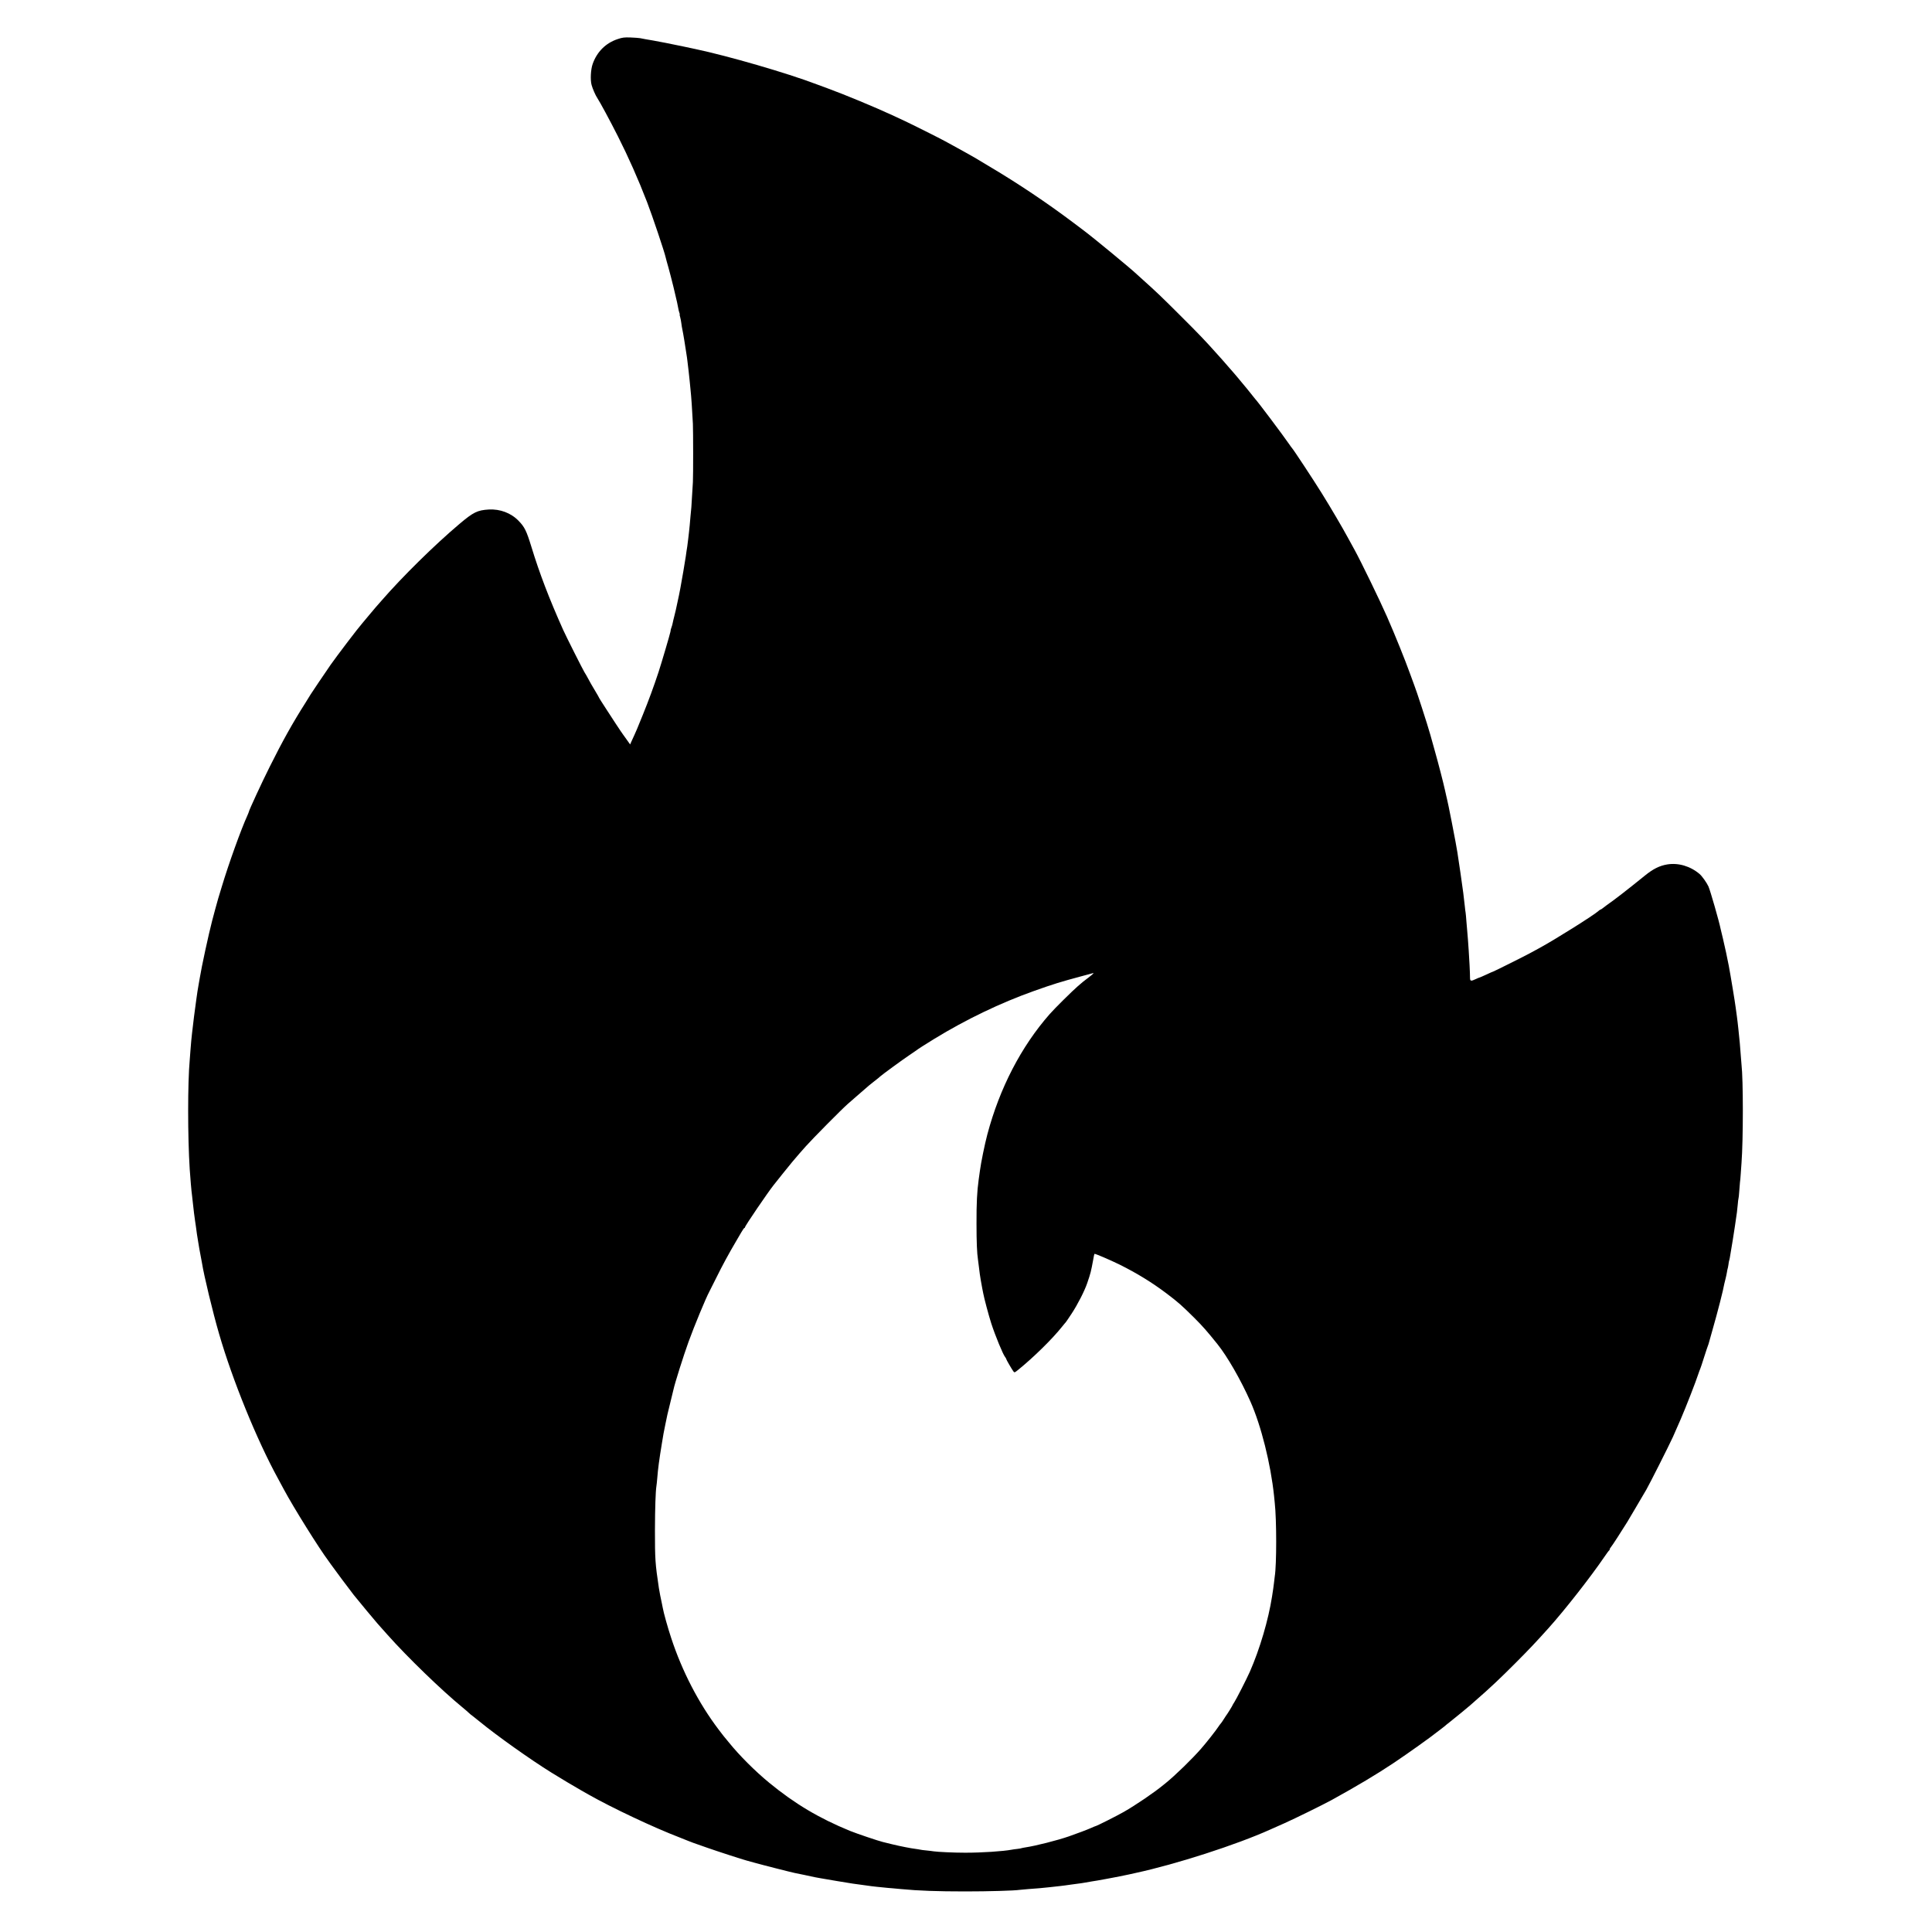
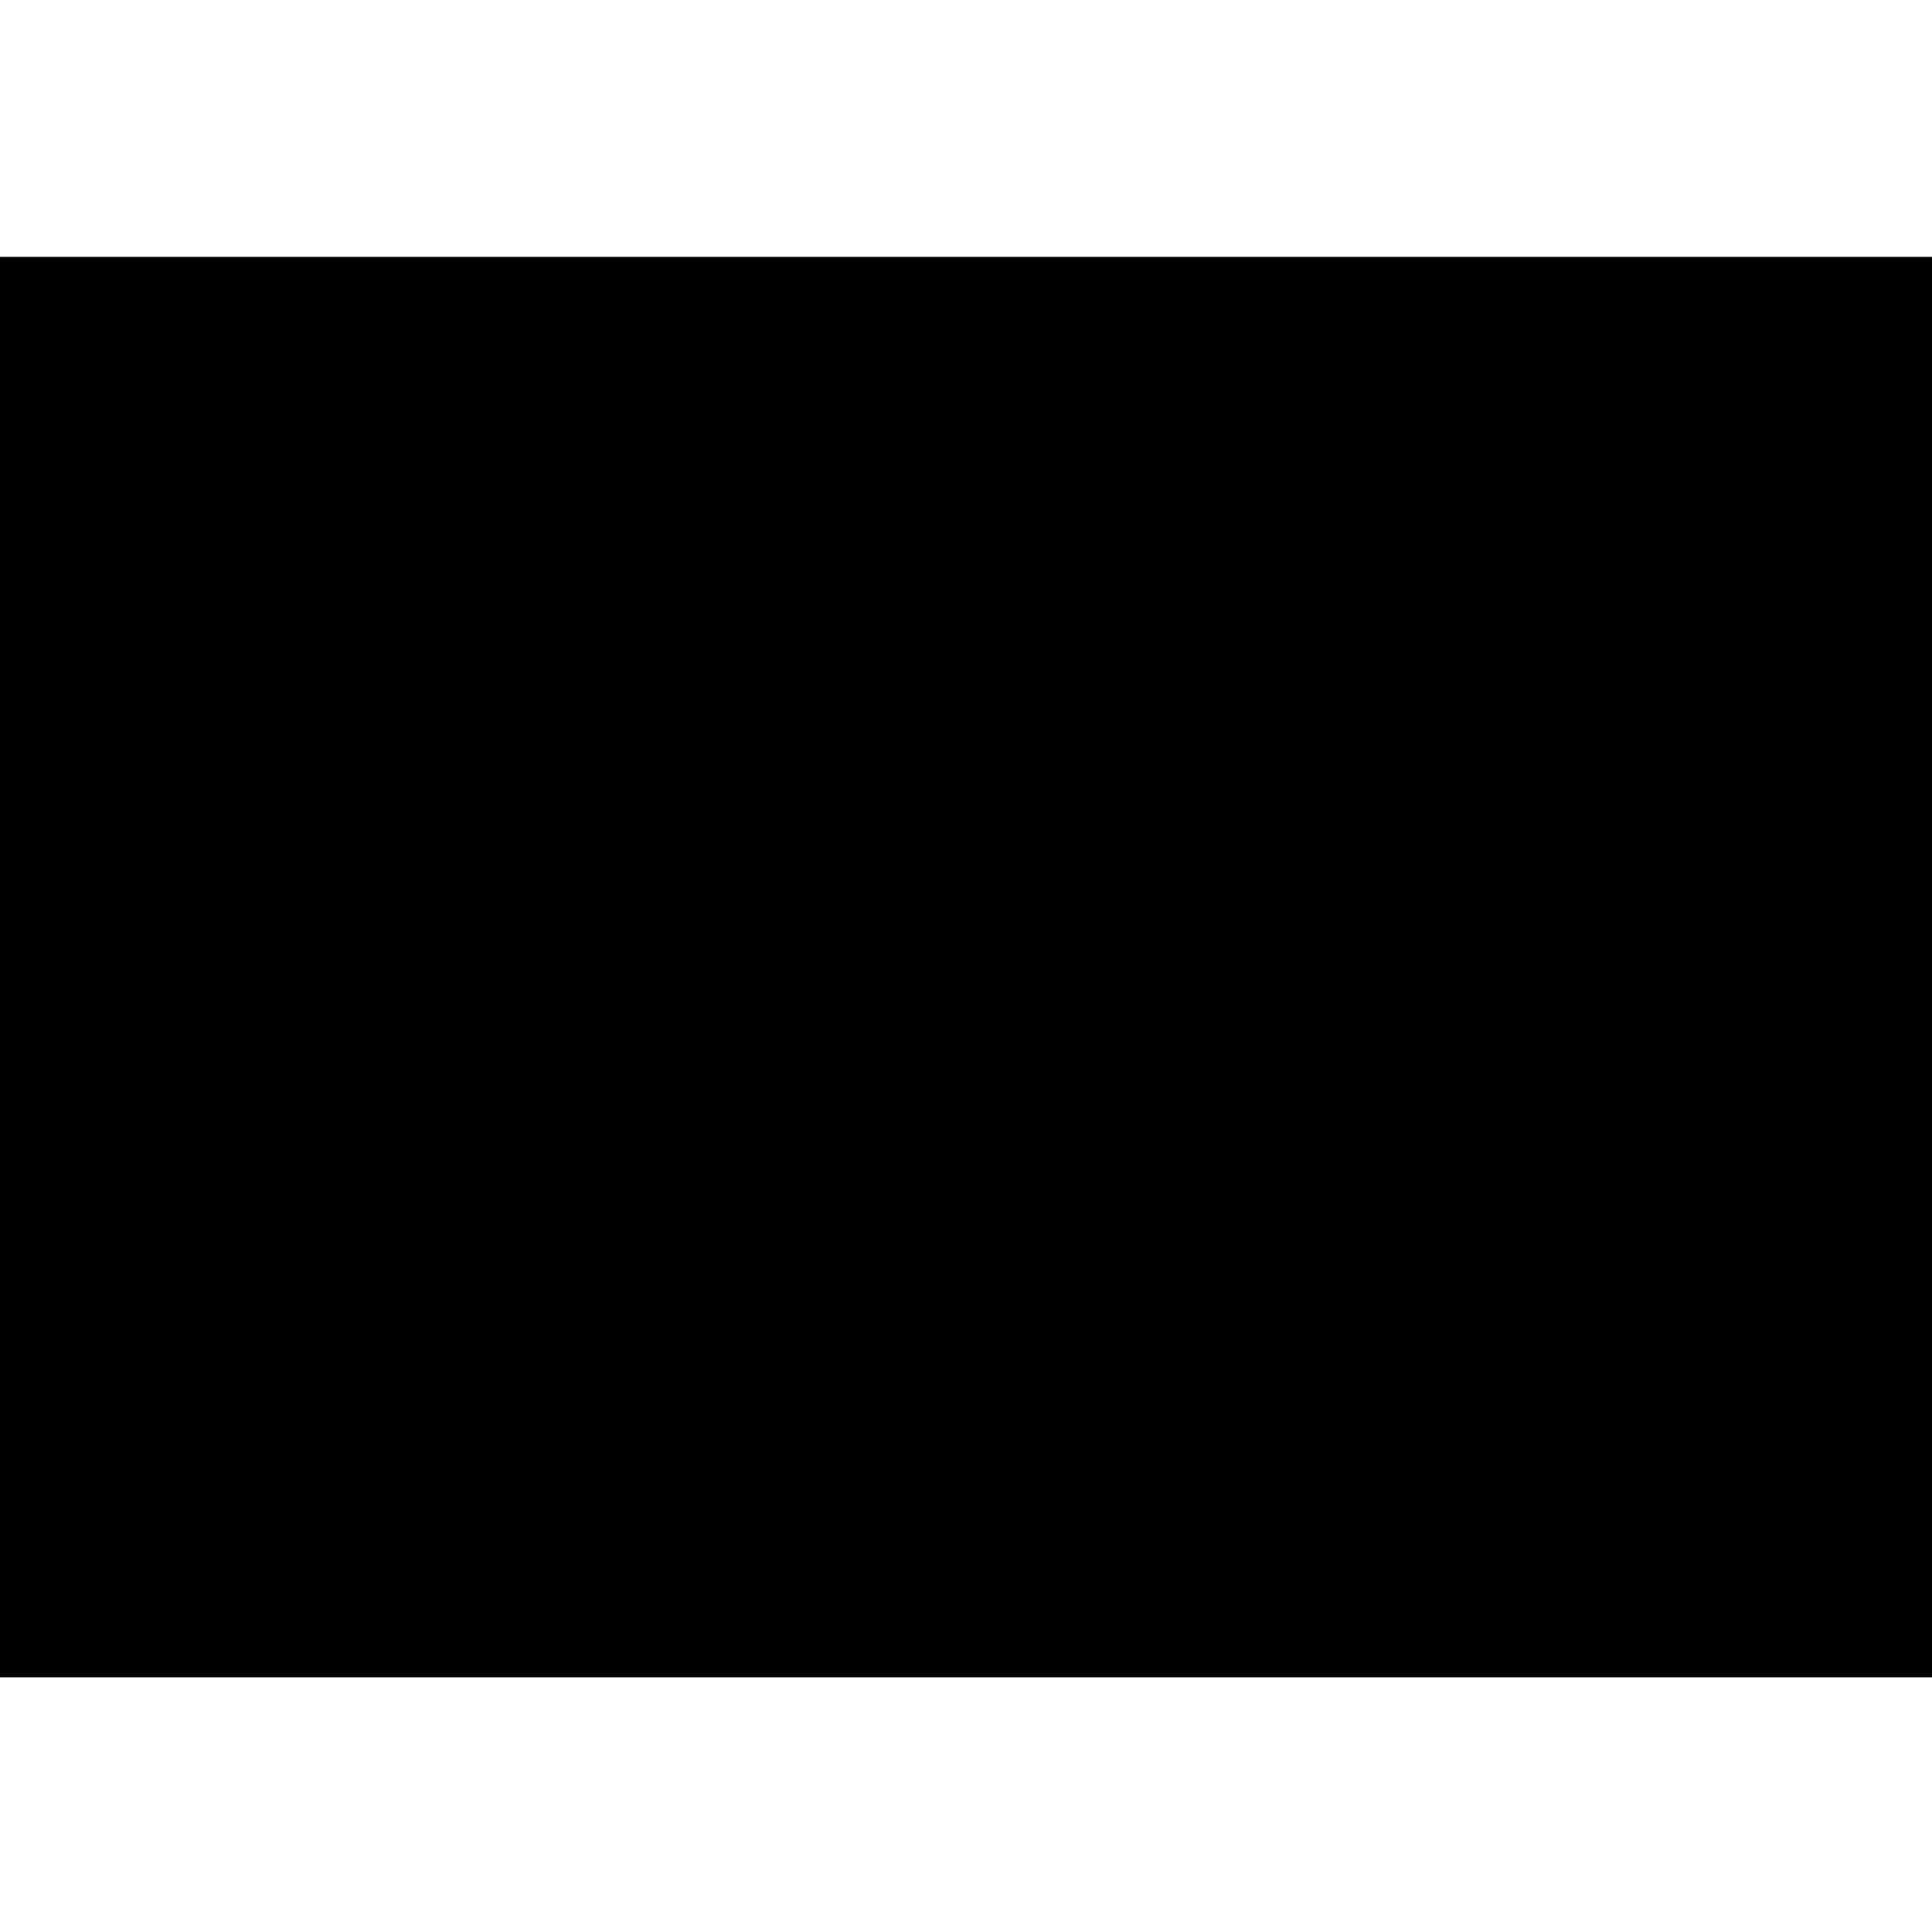
- <svg xmlns="http://www.w3.org/2000/svg" version="1.0" width="2500pt" height="2500pt" viewBox="0 0 2500 2500" preserveAspectRatio="xMidYMid meet">
-   <g transform="translate(0,2500) scale(0.1,-0.1)" fill="#000000" stroke="none">
-     <path d="M7992 24494 c-154 -51 -268 -165 -323 -322 -25 -71 -32 -204 -14 -271 12 -46 52 -138 75 -171 31 -46 163 -290 265 -492 135 -267 263 -555 378 -853 67 -174 227 -649 241 -717 3 -13 18 -70 35 -128 16 -58 46 -172 66 -255 48 -203 54 -227 61 -271 3 -20 10 -48 15 -61 5 -13 7 -23 4 -23 -2 0 1 -15 6 -32 5 -18 12 -53 15 -78 3 -25 9 -63 14 -85 5 -22 16 -85 25 -140 8 -55 20 -127 25 -160 6 -33 12 -80 15 -105 3 -25 10 -85 16 -135 6 -49 12 -109 14 -131 2 -23 6 -69 10 -103 10 -90 22 -264 31 -446 4 -101 5 -655 0 -755 -5 -95 -16 -273 -20 -325 -2 -22 -7 -74 -11 -115 -3 -41 -8 -93 -10 -115 -2 -22 -6 -61 -9 -87 -3 -27 -8 -69 -11 -95 -7 -63 -17 -133 -22 -158 -2 -11 -6 -40 -9 -65 -5 -40 -57 -345 -70 -410 -11 -53 -14 -71 -18 -92 -3 -13 -12 -57 -21 -98 -9 -41 -18 -83 -20 -93 -2 -9 -11 -44 -19 -78 -9 -33 -18 -74 -21 -89 -3 -16 -9 -39 -14 -52 -5 -13 -9 -26 -10 -30 0 -5 -1 -9 -2 -10 0 -2 -2 -12 -4 -24 -8 -40 -114 -399 -153 -519 -62 -188 -127 -365 -204 -555 -63 -158 -88 -217 -147 -344 l-17 -39 -42 59 c-23 32 -46 64 -51 71 -12 14 -172 257 -220 333 -19 30 -47 74 -63 98 -15 24 -28 45 -28 47 0 3 -19 35 -41 72 -40 65 -82 139 -120 211 -10 18 -22 38 -27 45 -10 12 -244 476 -275 547 -180 402 -305 728 -411 1075 -64 208 -88 256 -165 335 -98 102 -239 155 -386 147 -147 -9 -199 -34 -380 -187 -320 -270 -738 -682 -1006 -990 -40 -47 -76 -87 -79 -90 -3 -3 -39 -45 -80 -95 -41 -49 -82 -99 -92 -110 -59 -67 -318 -408 -408 -535 -71 -103 -254 -373 -260 -385 -3 -6 -33 -55 -68 -110 -164 -258 -296 -494 -461 -825 -100 -199 -271 -569 -271 -585 0 -3 -9 -24 -19 -48 -80 -174 -243 -627 -330 -917 -17 -58 -39 -127 -47 -155 -8 -27 -26 -90 -39 -140 -13 -49 -31 -117 -40 -150 -45 -172 -139 -606 -159 -735 -3 -19 -10 -57 -15 -85 -5 -27 -12 -70 -16 -95 -3 -25 -10 -72 -15 -105 -13 -84 -47 -357 -55 -435 -3 -36 -8 -79 -10 -95 -2 -17 -6 -71 -10 -120 -3 -50 -8 -109 -10 -132 -27 -293 -27 -992 0 -1413 7 -110 22 -285 30 -340 3 -19 7 -60 10 -90 8 -76 24 -211 29 -236 2 -12 7 -45 11 -75 6 -52 20 -145 30 -202 3 -15 9 -55 15 -90 6 -34 15 -82 20 -107 5 -25 11 -58 14 -75 23 -151 140 -638 221 -915 172 -595 488 -1372 761 -1870 22 -41 57 -105 76 -141 125 -234 458 -767 577 -925 9 -12 23 -32 31 -44 25 -37 257 -348 297 -398 68 -85 277 -336 308 -371 16 -19 35 -39 40 -45 6 -6 46 -52 90 -101 257 -289 699 -717 970 -939 33 -27 70 -59 81 -70 12 -12 34 -30 50 -41 15 -11 58 -45 94 -75 214 -176 657 -491 925 -657 92 -58 329 -199 385 -230 30 -17 73 -41 95 -54 303 -172 847 -429 1185 -558 47 -18 94 -37 105 -42 11 -5 40 -16 65 -25 25 -9 108 -38 185 -65 119 -42 457 -152 505 -164 8 -3 49 -14 90 -25 110 -31 496 -129 533 -136 18 -3 73 -14 122 -25 50 -11 113 -25 140 -30 28 -5 59 -11 71 -13 47 -9 382 -65 419 -70 22 -3 72 -10 110 -15 120 -17 159 -22 200 -26 22 -2 63 -6 90 -9 28 -3 77 -8 110 -10 33 -3 87 -8 120 -11 218 -21 464 -30 825 -30 303 0 638 10 701 20 13 2 62 6 109 10 127 9 186 14 285 25 50 6 110 13 135 15 41 5 83 10 150 20 14 2 48 7 75 10 28 3 73 10 100 15 28 5 64 11 80 14 29 4 119 19 180 31 17 3 53 10 80 15 41 7 160 31 225 45 8 2 47 10 85 19 521 112 1305 365 1740 561 17 7 98 43 180 80 144 64 501 240 615 302 325 179 587 335 805 481 181 121 488 340 560 399 6 5 28 22 50 38 22 17 42 32 45 35 3 4 39 33 80 65 71 56 232 188 256 210 6 6 37 33 70 62 178 154 318 286 519 488 176 177 252 257 421 445 214 238 550 668 725 925 30 44 57 81 62 83 4 2 7 9 7 15 0 6 8 20 18 31 15 17 129 193 209 322 13 20 178 302 247 419 43 75 290 564 343 680 31 70 43 97 101 230 65 150 198 491 228 585 8 25 19 54 24 65 5 11 28 79 50 150 23 72 45 139 50 150 5 11 10 29 13 40 3 11 23 83 45 160 71 248 140 518 155 605 3 14 10 43 16 65 6 22 13 58 17 80 3 22 8 43 9 46 2 3 7 28 11 55 3 27 8 52 10 55 2 3 5 19 8 35 30 178 49 292 66 409 28 188 28 189 36 275 3 41 8 78 10 82 2 3 7 46 10 95 3 48 7 99 9 113 3 14 7 63 10 110 4 47 8 110 10 140 23 304 23 1080 0 1275 -2 17 -6 73 -10 125 -7 107 -15 189 -30 330 -2 19 -7 60 -10 90 -3 30 -8 66 -10 80 -2 14 -9 63 -15 110 -9 72 -66 418 -90 545 -18 96 -51 248 -75 349 -15 60 -28 116 -30 125 -18 93 -135 501 -158 551 -22 48 -84 135 -114 160 -121 103 -276 148 -421 124 -99 -17 -181 -58 -287 -144 -225 -182 -385 -307 -493 -382 -18 -13 -42 -31 -54 -41 -11 -9 -24 -17 -28 -17 -3 0 -15 -8 -26 -18 -57 -53 -567 -373 -759 -477 -38 -21 -95 -52 -125 -68 -61 -34 -468 -237 -474 -237 -3 0 -44 -18 -91 -40 -47 -22 -89 -40 -93 -40 -4 -1 -25 -9 -47 -20 -61 -29 -73 -27 -73 18 1 45 -11 275 -17 352 -2 30 -7 95 -10 143 -3 48 -8 102 -10 120 -2 18 -6 70 -10 117 -3 47 -8 96 -10 110 -3 14 -7 50 -10 80 -14 135 -22 192 -56 430 -42 285 -44 299 -65 410 -26 140 -74 385 -89 455 -23 108 -24 109 -29 130 -3 11 -11 49 -19 85 -22 99 -81 328 -128 495 -23 83 -50 179 -60 215 -36 131 -185 588 -209 645 -5 11 -30 79 -55 150 -65 180 -190 491 -297 735 -92 210 -341 722 -420 865 -25 44 -63 114 -85 155 -74 137 -224 392 -341 580 -105 169 -368 568 -382 580 -4 3 -21 28 -40 55 -70 103 -416 564 -440 585 -3 3 -21 25 -40 50 -19 25 -48 61 -65 81 -16 19 -39 46 -50 60 -38 47 -120 144 -125 149 -3 3 -34 39 -70 80 -36 41 -69 80 -75 86 -5 6 -41 46 -80 89 -141 158 -224 245 -460 480 -235 235 -323 319 -481 460 -43 39 -85 77 -94 85 -74 70 -559 470 -676 557 -16 12 -82 61 -146 110 -333 250 -698 495 -1063 712 -93 56 -177 106 -185 111 -33 20 -230 130 -295 165 -38 21 -88 48 -110 60 -51 29 -439 223 -525 263 -36 17 -105 49 -155 72 -218 101 -612 265 -831 345 -55 20 -121 45 -149 55 -387 147 -1140 365 -1565 455 -8 2 -80 17 -160 34 -137 29 -335 68 -390 77 -65 11 -132 22 -167 30 -16 3 -71 7 -123 9 -81 3 -106 0 -168 -21z m6154 -12093 c-3 -4 -31 -28 -63 -52 -32 -24 -63 -48 -70 -54 -6 -5 -37 -32 -70 -60 -64 -55 -296 -284 -358 -355 -370 -420 -650 -960 -809 -1560 -33 -124 -82 -363 -96 -470 -6 -47 -13 -98 -16 -115 -21 -150 -29 -305 -28 -570 0 -237 6 -380 19 -465 2 -14 6 -45 9 -70 13 -107 17 -138 27 -195 5 -33 14 -80 19 -105 5 -25 12 -56 14 -70 10 -57 70 -283 103 -385 52 -160 152 -403 180 -436 7 -8 13 -19 13 -23 0 -9 71 -131 93 -161 14 -19 16 -18 63 20 202 164 443 401 569 560 22 28 43 52 46 55 3 3 38 54 78 115 75 114 164 288 199 390 45 131 50 153 77 299 7 43 15 80 17 81 6 6 199 -77 322 -137 227 -113 420 -231 615 -378 148 -112 197 -156 352 -310 109 -108 170 -178 301 -341 129 -160 303 -463 428 -744 139 -312 263 -809 306 -1220 2 -27 7 -68 9 -90 25 -224 25 -803 0 -956 -2 -13 -7 -51 -10 -84 -8 -67 -9 -70 -25 -175 -47 -301 -158 -678 -286 -970 -40 -91 -181 -367 -204 -400 -11 -16 -20 -31 -20 -34 0 -5 -72 -122 -88 -141 -4 -5 -18 -27 -31 -48 -13 -21 -28 -43 -35 -50 -6 -6 -19 -24 -29 -39 -26 -42 -162 -215 -226 -287 -114 -131 -333 -344 -459 -446 -7 -5 -18 -14 -25 -20 -124 -102 -358 -261 -517 -352 -95 -54 -352 -183 -364 -183 -3 0 -29 -11 -58 -24 -49 -22 -176 -70 -288 -109 -147 -51 -431 -123 -560 -142 -24 -4 -47 -8 -51 -10 -3 -2 -28 -7 -56 -10 -27 -3 -60 -7 -72 -10 -112 -21 -382 -39 -601 -39 -150 0 -358 10 -410 18 -14 3 -54 7 -90 11 -36 3 -74 8 -85 11 -11 2 -36 7 -55 9 -61 7 -202 35 -305 60 -55 14 -110 28 -122 30 -55 13 -337 108 -423 143 -403 165 -716 352 -1045 622 -185 152 -388 355 -525 525 -36 44 -67 82 -70 85 -3 3 -31 39 -62 81 -257 339 -472 754 -613 1184 -42 126 -99 329 -109 390 -3 17 -8 41 -11 55 -11 47 -36 175 -39 200 -48 321 -51 372 -51 750 1 290 8 498 19 570 3 14 7 61 11 104 10 124 23 225 61 456 20 123 19 117 44 240 12 58 23 114 26 125 2 11 20 85 40 165 19 80 37 152 39 160 17 81 130 438 194 615 73 202 224 567 270 652 5 10 46 91 91 181 74 151 166 320 253 467 20 33 50 86 69 118 18 31 36 57 40 57 5 0 8 4 8 9 0 18 297 453 370 545 6 6 58 72 117 147 91 114 173 213 218 263 6 6 44 49 85 96 78 88 461 476 540 545 25 22 95 83 155 135 61 52 112 97 115 100 3 3 37 30 75 60 39 30 72 57 75 61 11 13 291 218 375 274 50 33 92 62 95 65 9 9 115 77 231 148 412 252 854 464 1289 619 244 87 348 119 605 188 88 23 161 43 163 44 2 0 1 -3 -2 -8z" />
+ <svg xmlns="http://www.w3.org/2000/svg" version="1.0" width="880pt" height="880pt" viewBox="0 0 880 880" preserveAspectRatio="xMidYMid meet">
+   <g transform="translate(0,880) scale(0.1,-0.1)" fill="#000000" stroke="none">
+     <path d="M0 4395 l0 -3235 4400 0 4400 0 0 3235 0 3235 -4400 0 -4400 0 0 -3235z" />
  </g>
</svg>
